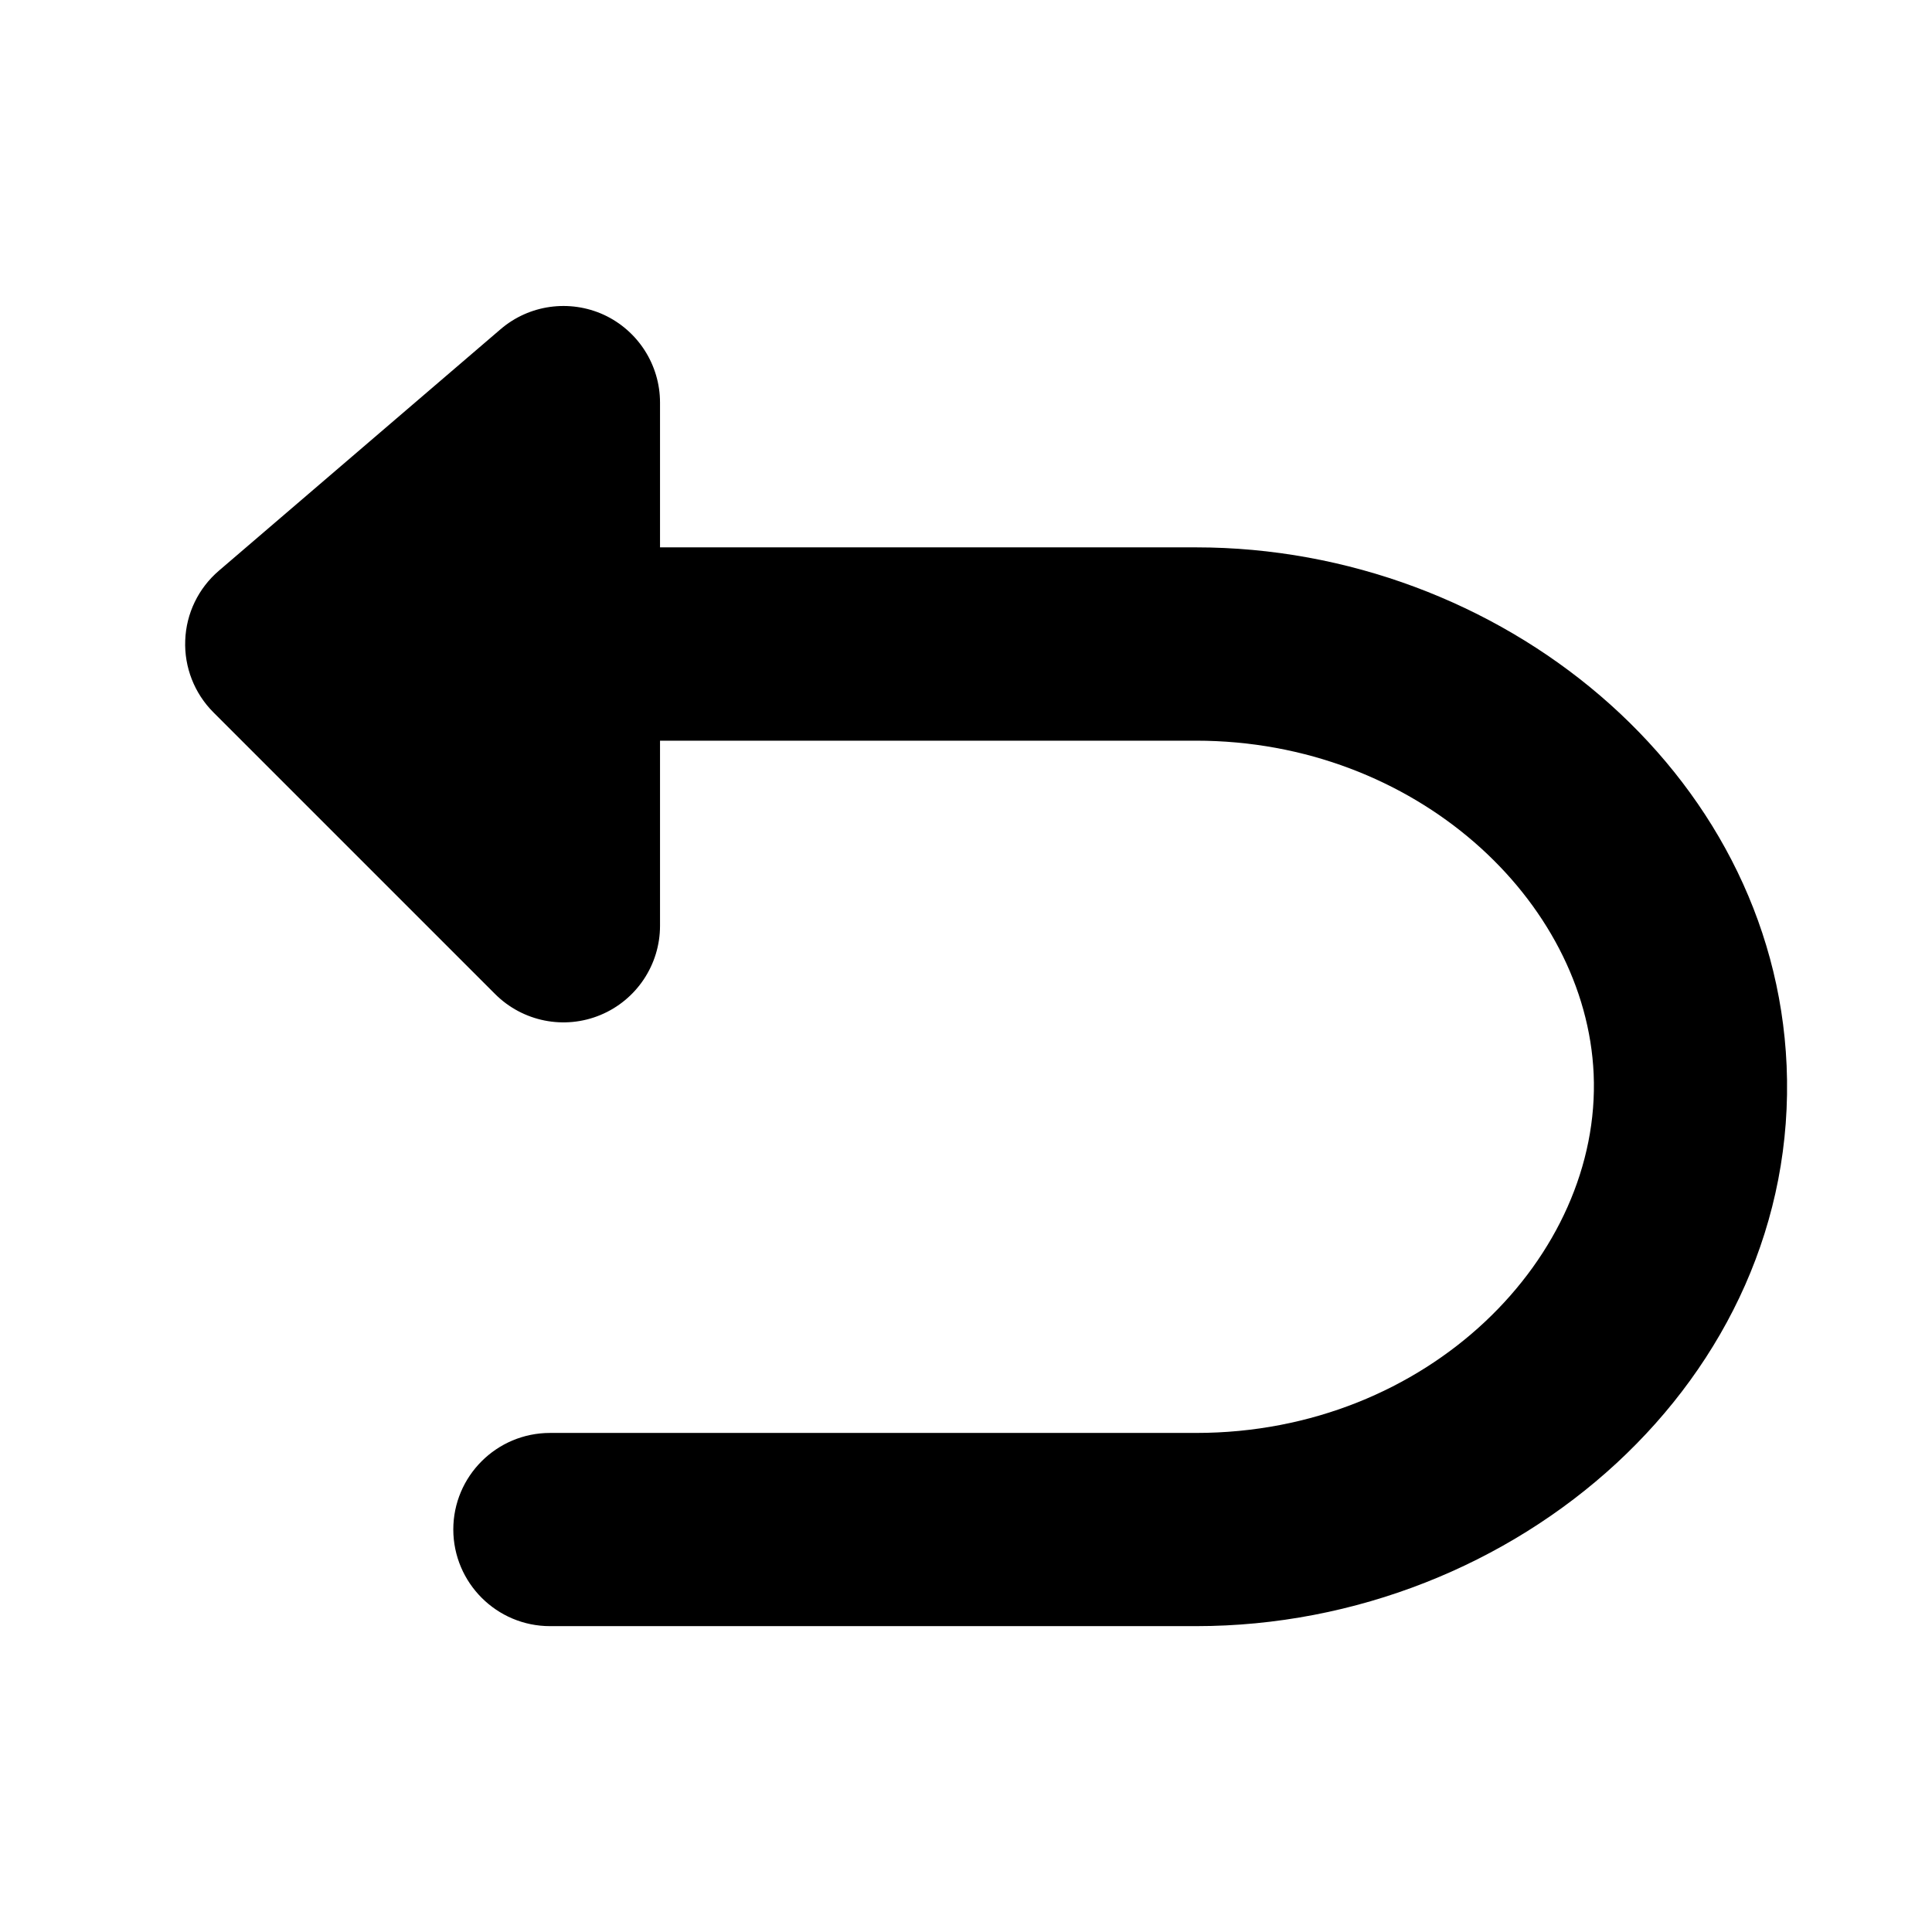
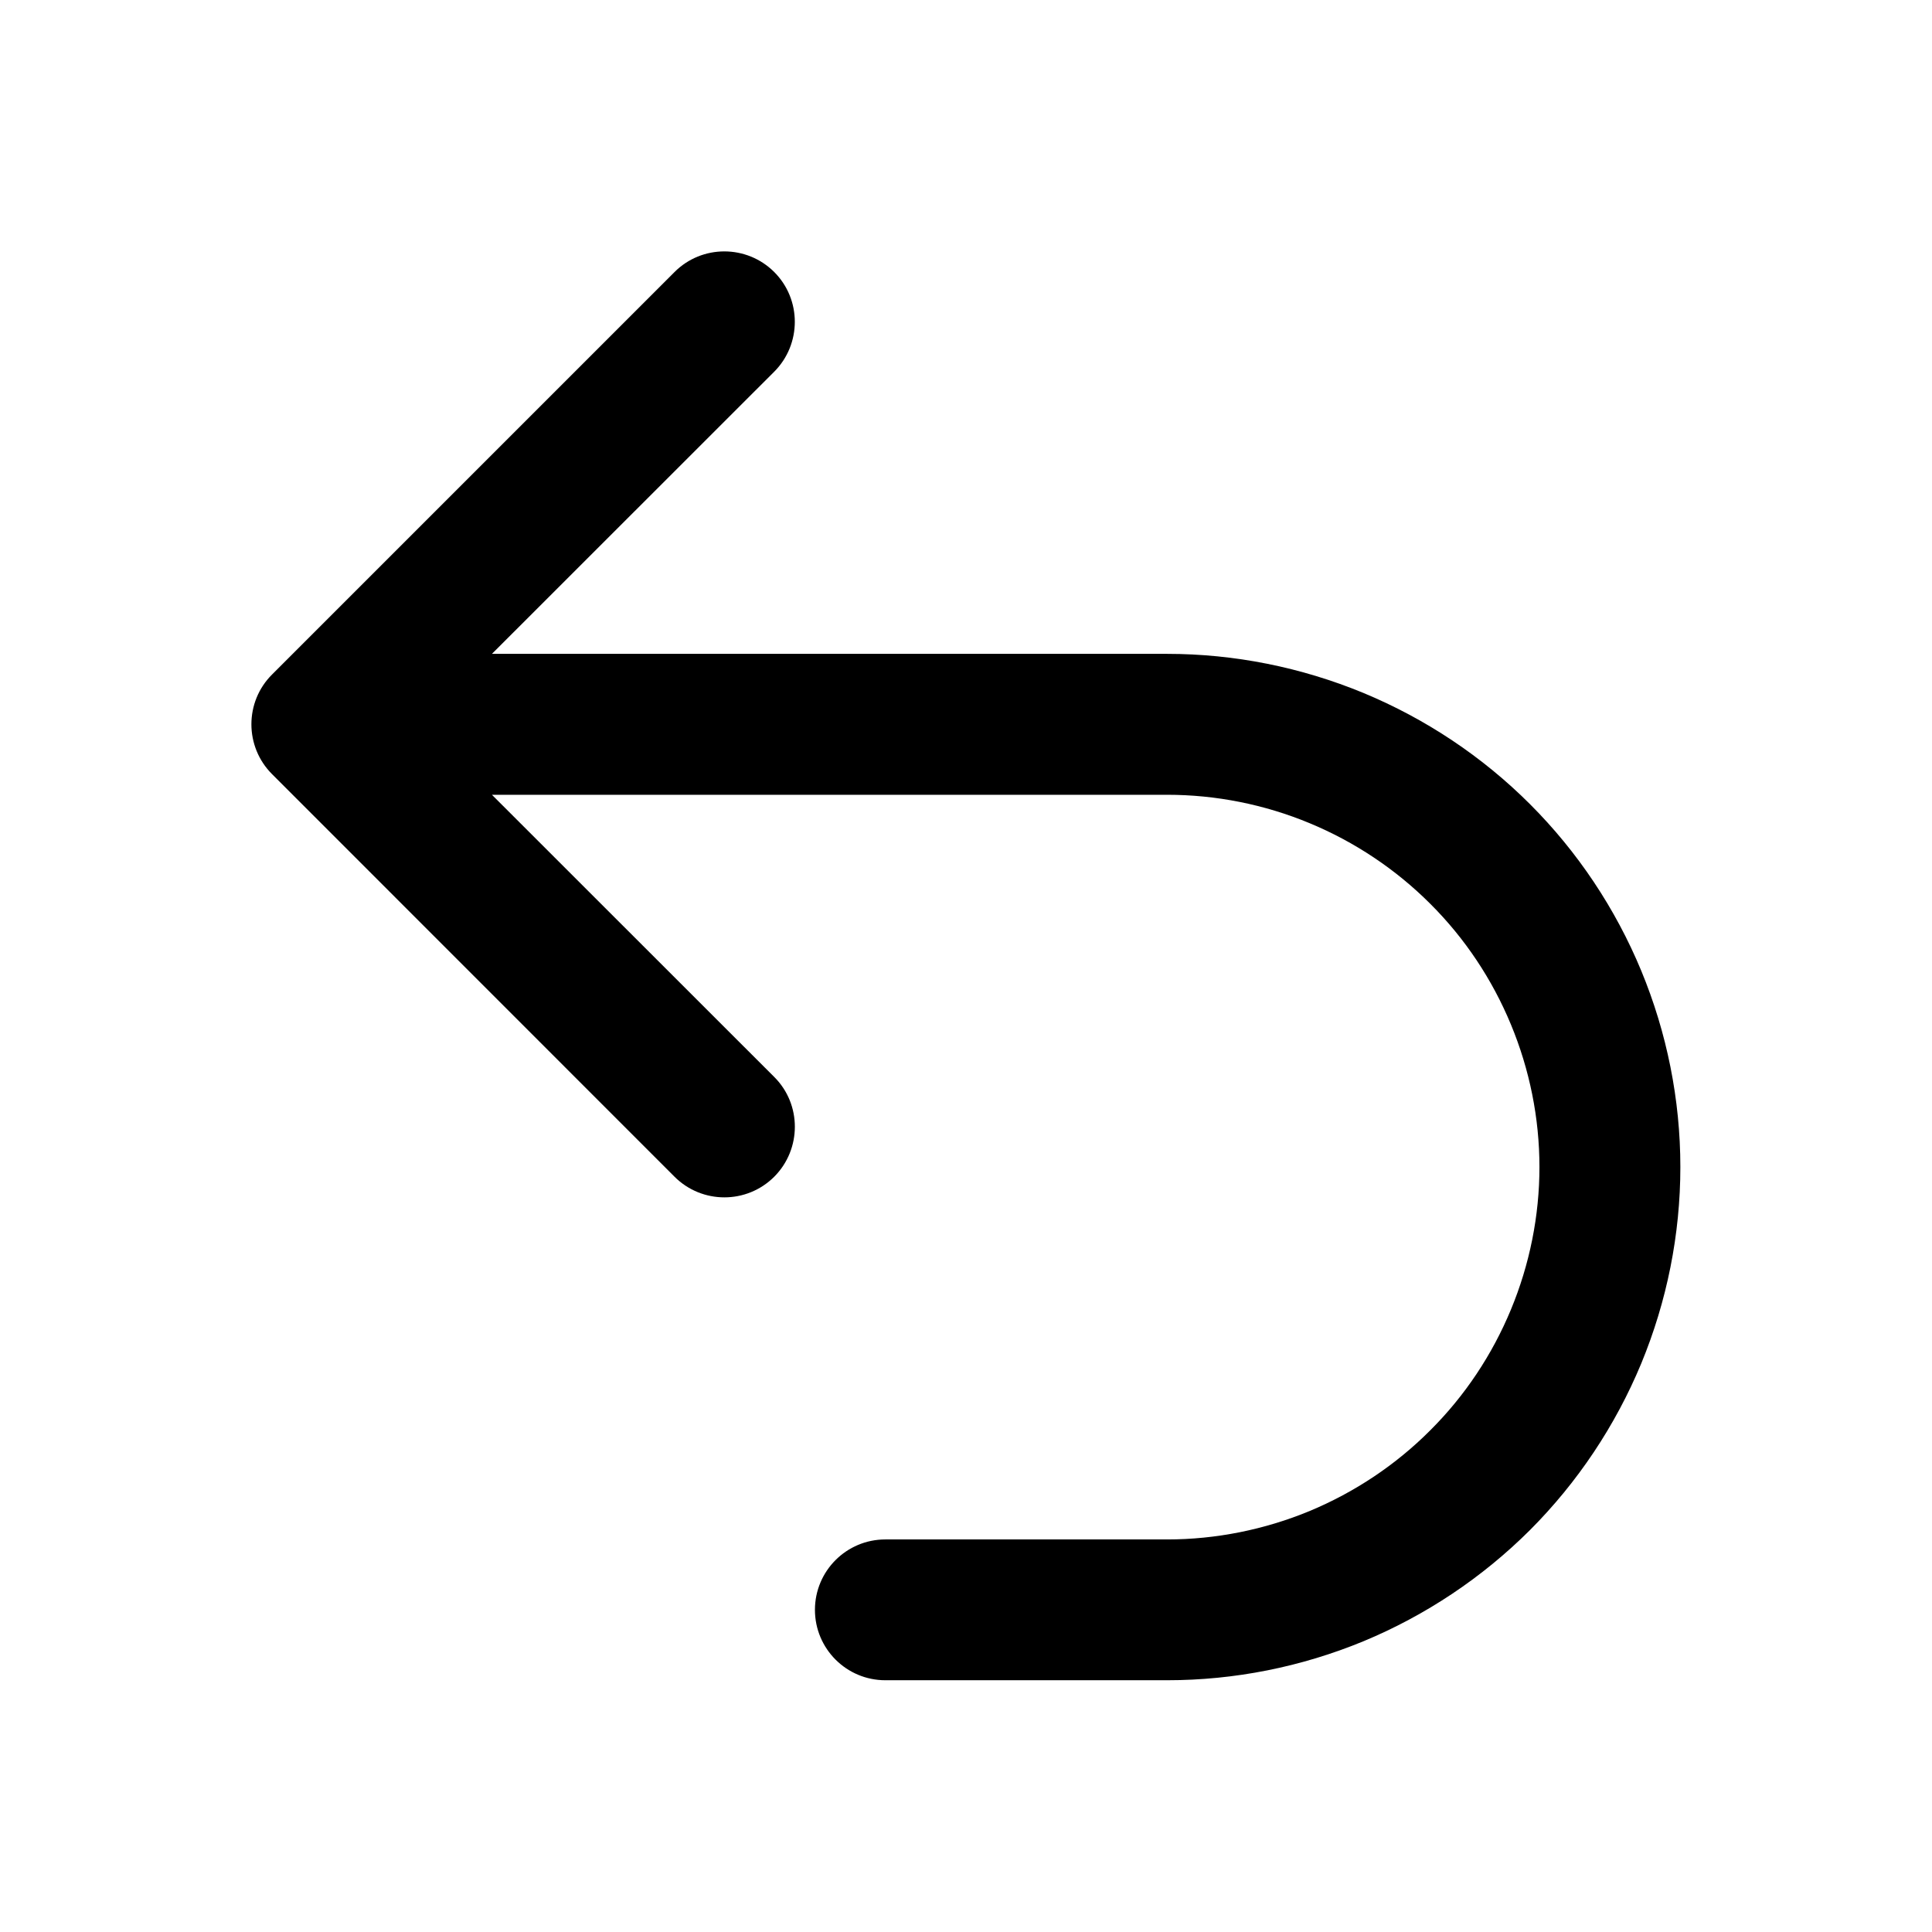
<svg xmlns="http://www.w3.org/2000/svg" width="16" height="16" viewBox="0 0 16 16" fill="none">
-   <path d="M4.145 2.727C4.382 2.523 4.717 2.477 5.001 2.607C5.284 2.738 5.466 3.022 5.466 3.334V4.533H9.905C12.42 4.533 14.689 6.381 14.796 8.824C14.908 11.416 12.558 13.467 9.905 13.467H4.555C4.114 13.467 3.755 13.109 3.754 12.667C3.754 12.225 4.113 11.867 4.555 11.867H9.905C11.83 11.867 13.263 10.403 13.198 8.895C13.135 7.457 11.723 6.134 9.905 6.134H5.466V7.667C5.466 7.99 5.271 8.282 4.972 8.406C4.673 8.53 4.329 8.461 4.1 8.232L1.767 5.899C1.61 5.742 1.525 5.525 1.534 5.303C1.542 5.08 1.643 4.872 1.812 4.727L4.145 2.727Z" fill="currentColor" />
+   <path fill-rule="evenodd" clip-rule="evenodd" d="M5.586 2.253C5.813 2.025 6.184 2.025 6.412 2.253C6.639 2.48 6.639 2.85 6.412 3.078L4.074 5.415H9.666C10.224 5.415 10.776 5.526 11.292 5.739C11.807 5.953 12.276 6.265 12.671 6.66C13.065 7.054 13.378 7.523 13.592 8.039C13.805 8.554 13.916 9.107 13.916 9.665C13.916 10.223 13.805 10.776 13.592 11.292C13.378 11.807 13.065 12.276 12.671 12.671C12.276 13.065 11.807 13.378 11.292 13.592C10.776 13.805 10.224 13.915 9.666 13.915H7.332C7.01 13.915 6.749 13.654 6.749 13.332C6.749 13.01 7.01 12.749 7.332 12.749H9.666C10.07 12.749 10.472 12.668 10.845 12.514C11.219 12.358 11.559 12.132 11.845 11.845C12.132 11.559 12.358 11.219 12.513 10.845C12.668 10.471 12.749 10.069 12.749 9.665C12.749 9.26 12.668 8.859 12.513 8.485C12.358 8.111 12.132 7.771 11.845 7.485C11.559 7.199 11.219 6.972 10.845 6.817C10.472 6.662 10.07 6.582 9.666 6.582H4.074L6.412 8.919C6.64 9.146 6.639 9.517 6.412 9.745C6.184 9.973 5.814 9.973 5.586 9.745L2.253 6.411C2.025 6.183 2.025 5.813 2.253 5.586L5.586 2.253Z" fill="currentColor" />
</svg>
